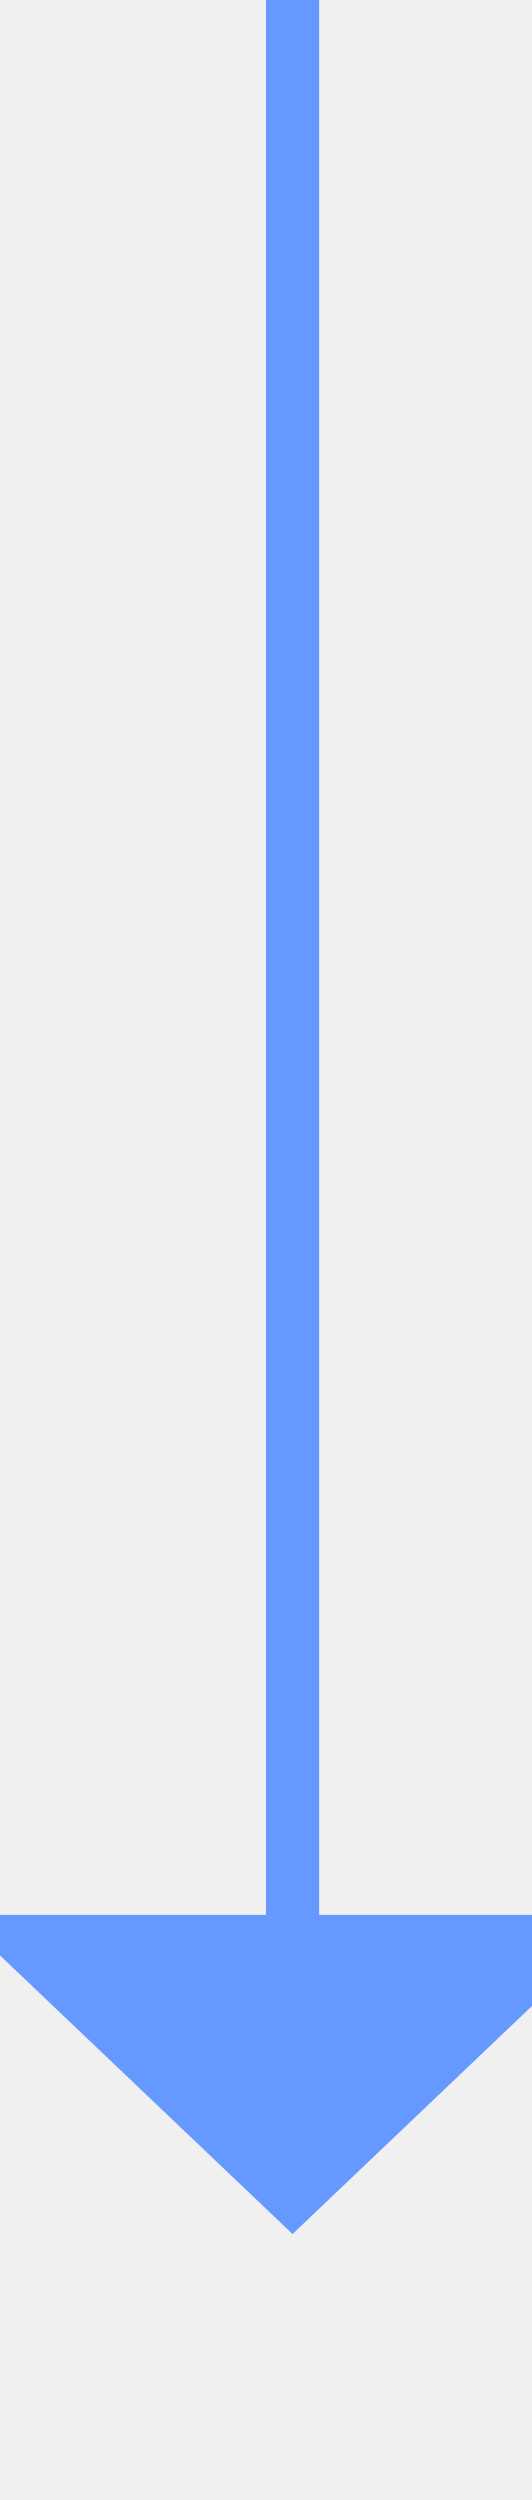
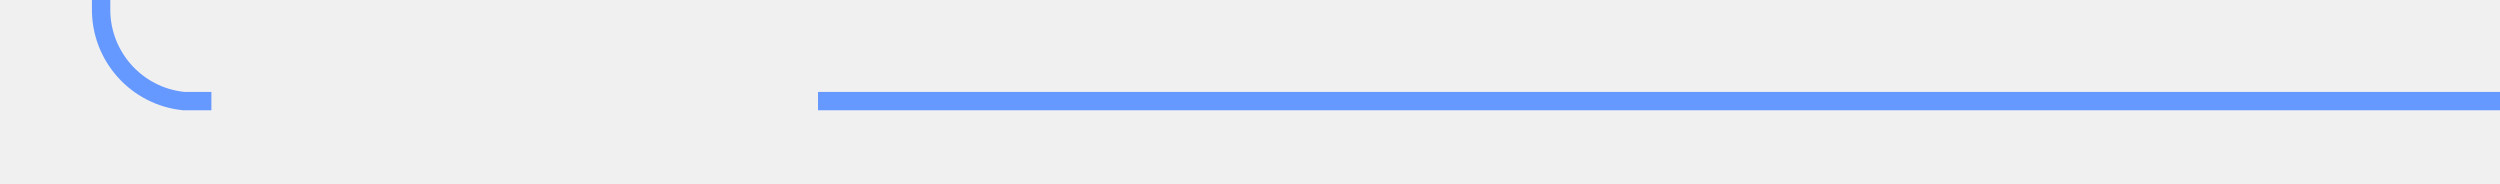
- <svg xmlns="http://www.w3.org/2000/svg" version="1.1" width="10px" height="47px" preserveAspectRatio="xMidYMin meet" viewBox="418 111  8 47">
-   <path d="M 422.5 111  L 422.5 148  " stroke-width="1" stroke="#6699ff" fill="none" />
-   <path d="M 416.2 147  L 422.5 153  L 428.8 147  L 416.2 147  Z " fill-rule="nonzero" fill="#6699ff" stroke="none" />
+ <svg xmlns="http://www.w3.org/2000/svg" version="1.1" width="136px" height="10px" preserveAspectRatio="xMinYMid meet" viewBox="236 294  136 8">
+   <defs>
+     <mask fill="white" id="clip341">
+       <path d="M 247.5 285  L 280.5 285  L 280.5 310  L 247.5 310  Z M 232 204  L 372 204  L 372 310  L 232 310  Z " fill-rule="evenodd" />
+     </mask>
+   </defs>
+   <path d="M 372 298.5  L 246 298.5  A 5 5 0 0 1 241.5 293.5 L 241.5 218  " stroke-width="1" stroke="#6699ff" fill="none" mask="url(#clip341)" />
+   <path d="M 247.8 219  L 241.5 213  L 235.2 219  L 247.8 219  Z " fill-rule="nonzero" fill="#6699ff" stroke="none" mask="url(#clip341)" />
</svg>
